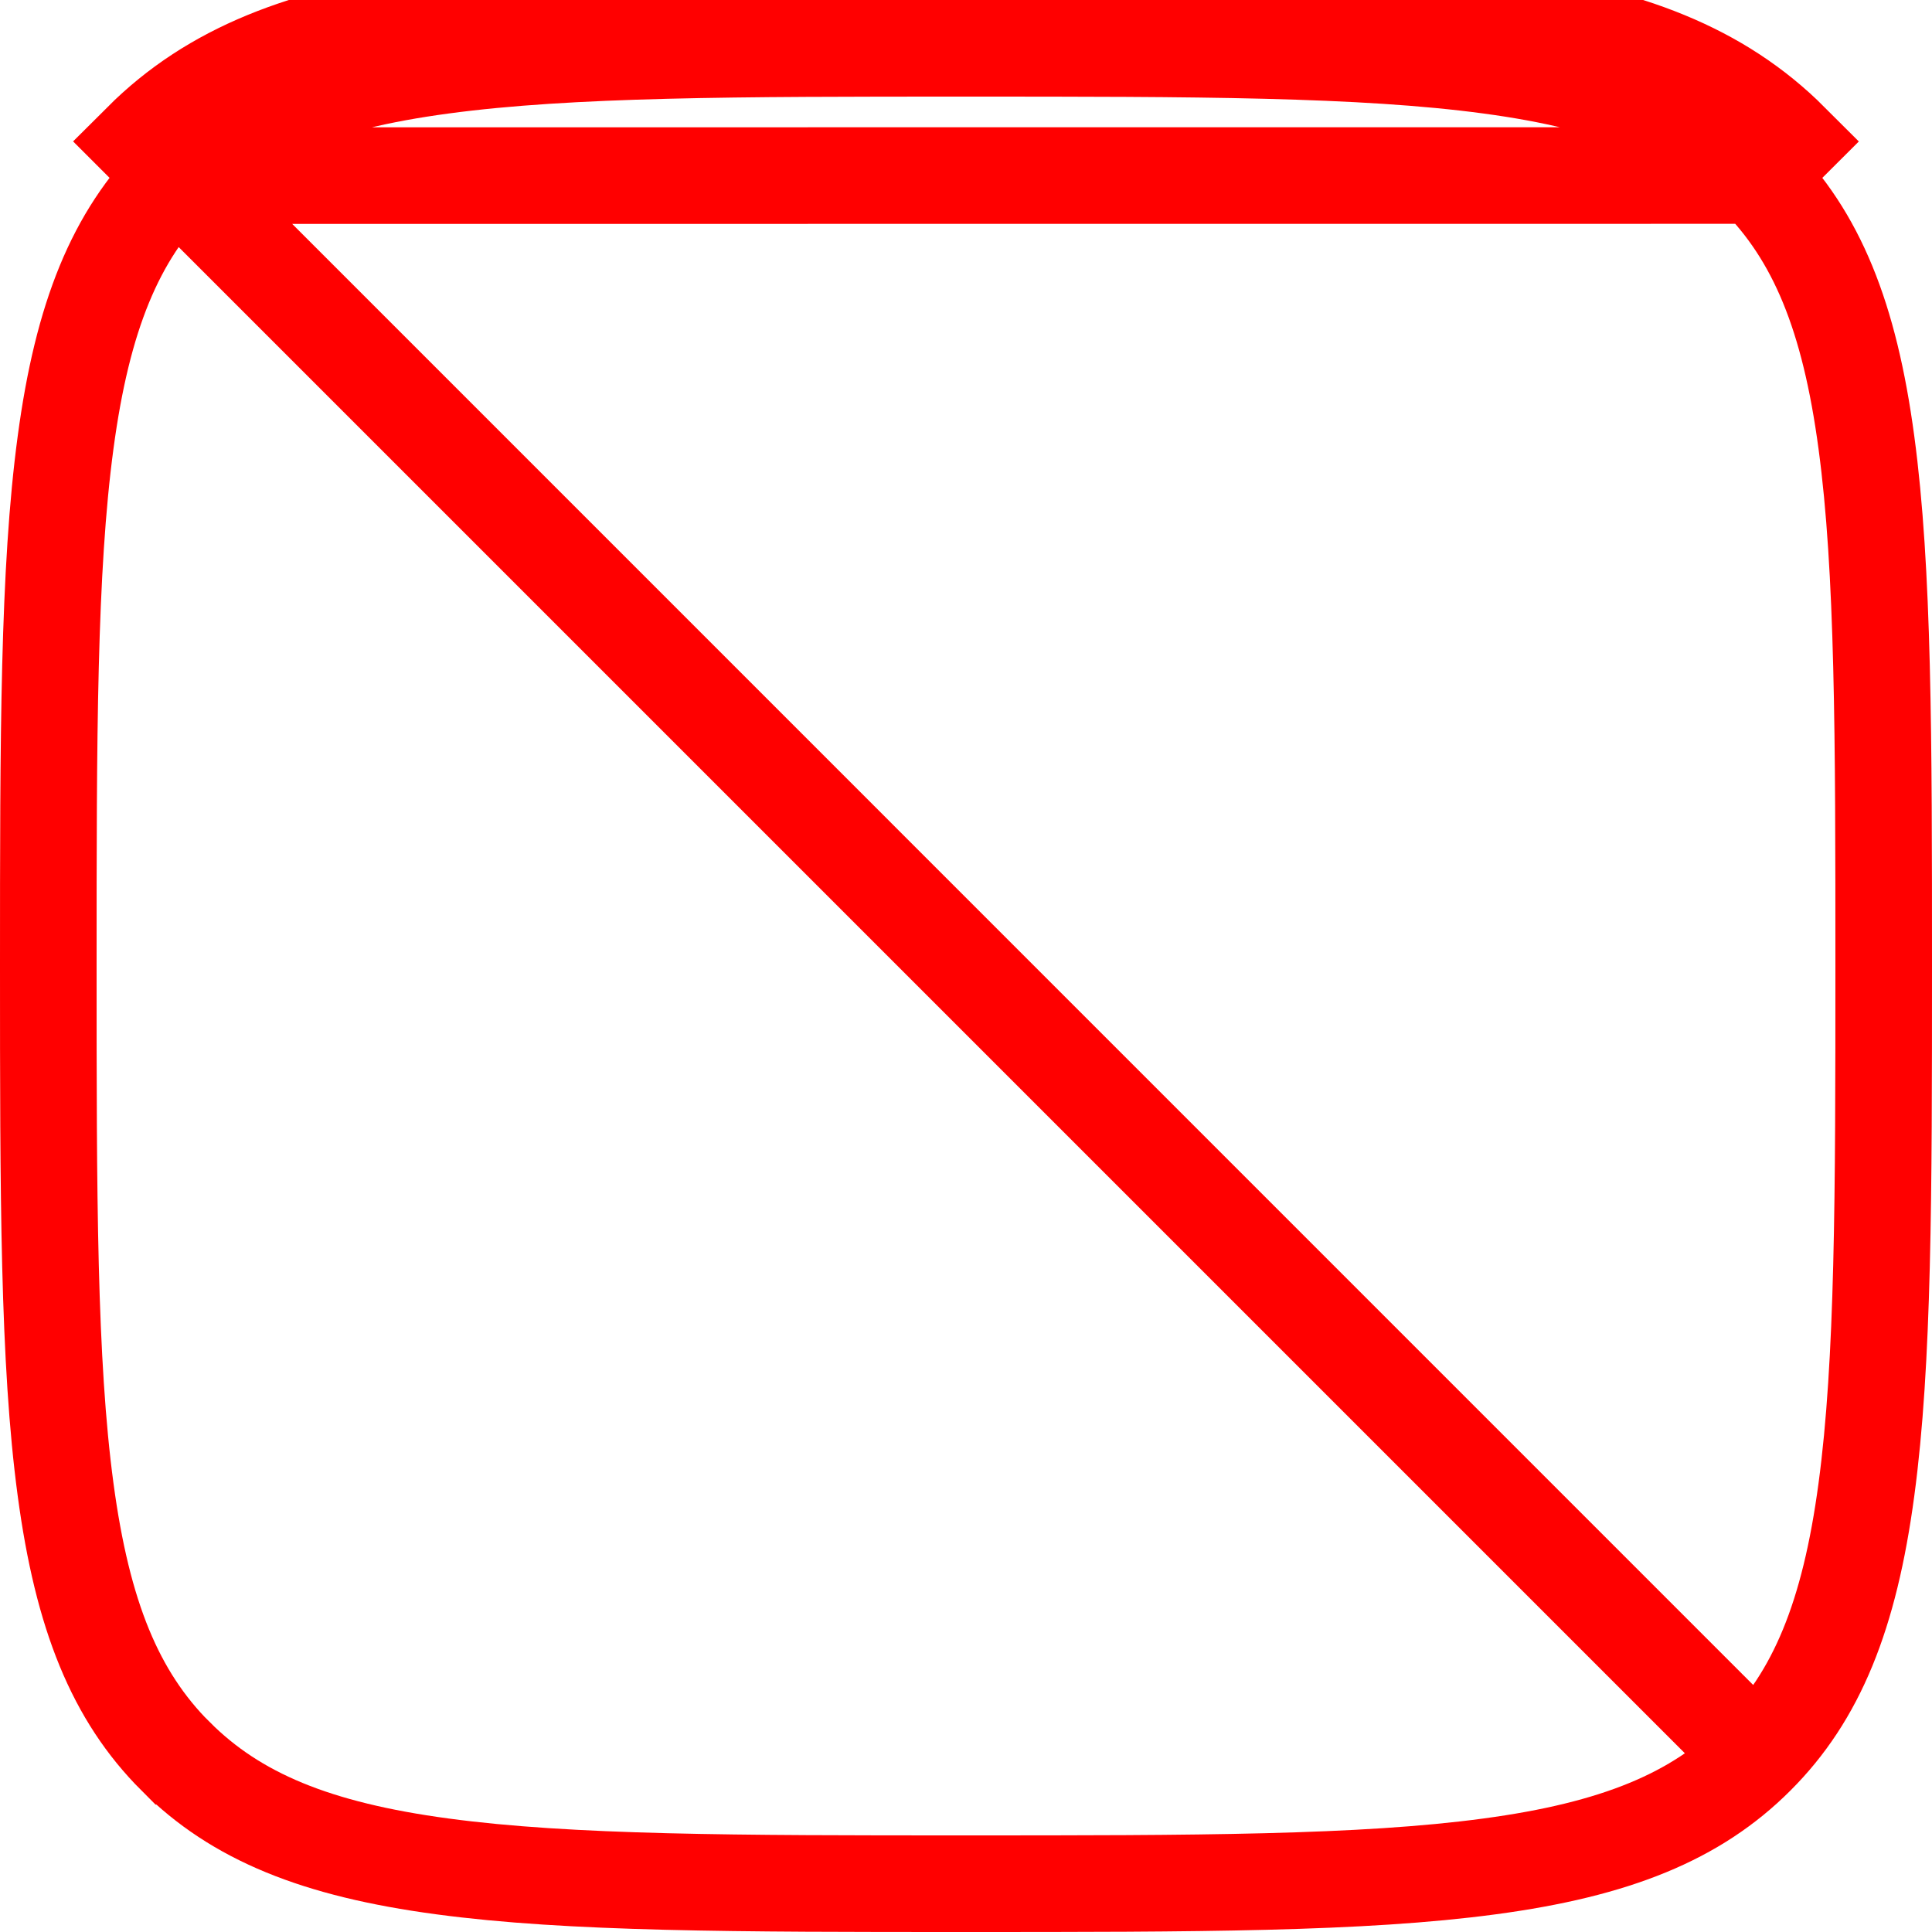
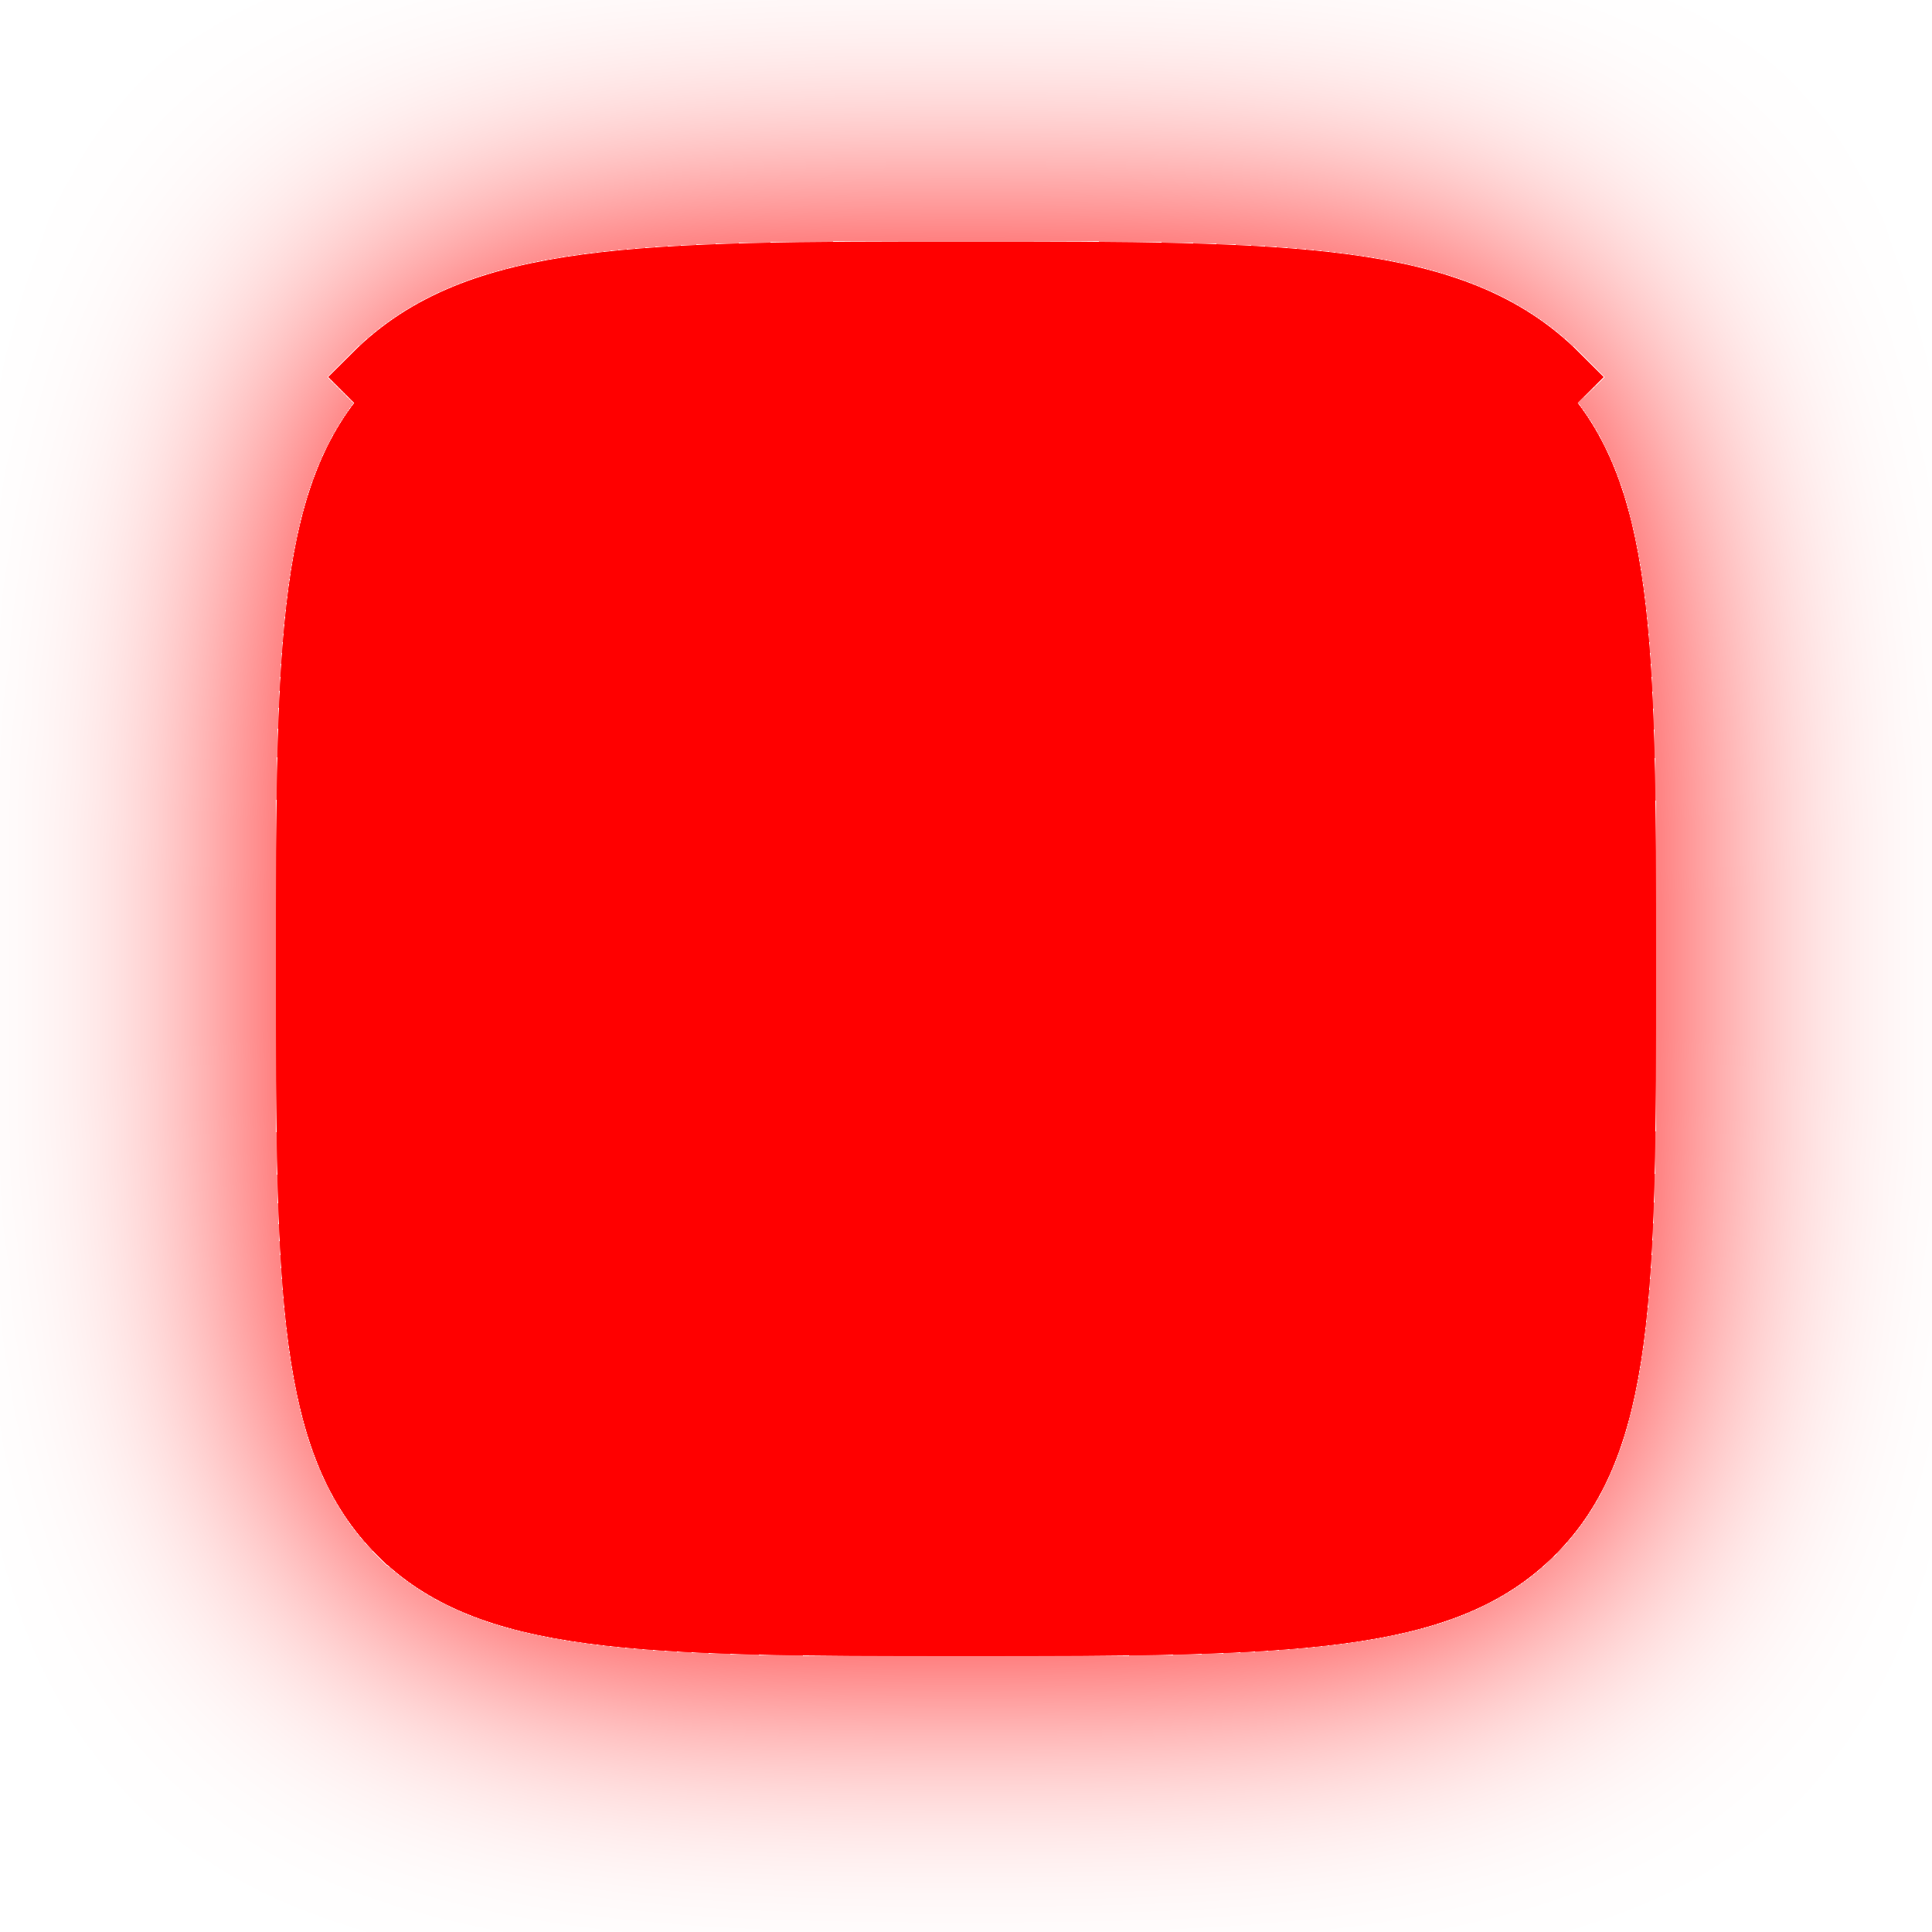
- <svg xmlns="http://www.w3.org/2000/svg" width="20" height="20" viewBox="0 0 20 20" fill="none">
-   <path d="M18.181 18.182L18.182 18.181C18.806 17.558 19.146 16.726 19.321 15.42C19.499 14.099 19.5 12.371 19.5 10C19.5 7.629 19.499 5.901 19.321 4.581C19.146 3.275 18.806 2.442 18.181 1.818C18.181 1.818 18.181 1.817 18.181 1.817M18.181 18.182L1.464 1.464C2.93 0 5.286 0 10 0C14.714 0 17.071 0 18.535 1.464L18.181 1.817M18.181 18.182C17.558 18.806 16.726 19.146 15.42 19.321C14.099 19.499 12.371 19.5 10 19.5C7.629 19.5 5.901 19.499 4.58 19.321C3.274 19.146 2.442 18.806 1.818 18.181L1.817 18.181C1.194 17.558 0.854 16.726 0.679 15.42C0.501 14.099 0.5 12.371 0.5 10C0.5 7.629 0.501 5.901 0.679 4.58C0.854 3.274 1.194 2.442 1.817 1.818M18.181 18.182L1.817 1.818M18.181 1.817C17.558 1.194 16.726 0.854 15.42 0.679C14.099 0.501 12.371 0.5 10 0.5C7.629 0.5 5.901 0.501 4.581 0.679C3.275 0.854 2.442 1.194 1.817 1.818M18.181 1.817L1.817 1.818" stroke="#FF0000" />
+ <svg xmlns="http://www.w3.org/2000/svg" width="28" height="28" viewBox="0 0 28 28" fill="none">
+   <g filter="url(#filter0_d_1135_1152)">
+     <path d="M4 14C4 9.286 4 6.929 5.464 5.464C6.93 4 9.286 4 14 4C18.714 4 21.071 4 22.535 5.464C24 6.93 24 9.286 24 14C24 18.714 24 21.071 22.535 22.535C21.072 24 18.714 24 14 24C9.286 24 6.929 24 5.464 22.535C4 21.072 4 18.714 4 14Z" fill="#FF0000" />
+     <path d="M22.181 22.182L22.182 22.181C22.806 21.558 23.146 20.726 23.321 19.42C23.499 18.099 23.5 16.371 23.5 14C23.5 11.629 23.499 9.901 23.321 8.581C23.146 7.275 22.806 6.442 22.181 5.818C22.181 5.818 22.181 5.817 22.181 5.817M22.181 22.182L5.464 5.464C6.93 4 9.286 4 14 4C18.714 4 21.071 4 22.535 5.464L22.181 5.817M22.181 22.182C21.558 22.806 20.726 23.146 19.42 23.321C18.099 23.499 16.371 23.5 14 23.5C11.629 23.5 9.901 23.499 8.58 23.321C7.274 23.146 6.442 22.806 5.818 22.181L5.817 22.181C5.194 21.558 4.854 20.726 4.679 19.42C4.501 18.099 4.5 16.371 4.5 14C4.5 11.629 4.501 9.901 4.679 8.58C4.854 7.274 5.194 6.442 5.817 5.818M22.181 22.182L5.817 5.818M22.181 5.817C21.558 5.194 20.726 4.854 19.42 4.679C18.099 4.501 16.371 4.5 14 4.5C11.629 4.5 9.901 4.501 8.581 4.679C7.275 4.854 6.442 5.194 5.817 5.818M22.181 5.817L5.817 5.818" stroke="#FF0000" />
+   </g>
+   <defs>
+     <filter id="filter0_d_1135_1152" x="0" y="0" width="28" height="28" filterUnits="userSpaceOnUse" color-interpolation-filters="sRGB">
+       <feFlood flood-opacity="0" result="BackgroundImageFix" />
+       <feColorMatrix in="SourceAlpha" type="matrix" values="0 0 0 0 0 0 0 0 0 0 0 0 0 0 0 0 0 0 127 0" result="hardAlpha" />
+       <feOffset />
+       <feGaussianBlur stdDeviation="2" />
+       <feComposite in2="hardAlpha" operator="out" />
+       <feColorMatrix type="matrix" values="0 0 0 0 1 0 0 0 0 0 0 0 0 0 0 0 0 0 1 0" />
+       <feBlend mode="normal" in2="BackgroundImageFix" result="effect1_dropShadow_1135_1152" />
+       <feBlend mode="normal" in="SourceGraphic" in2="effect1_dropShadow_1135_1152" result="shape" />
+     </filter>
+   </defs>
</svg>
